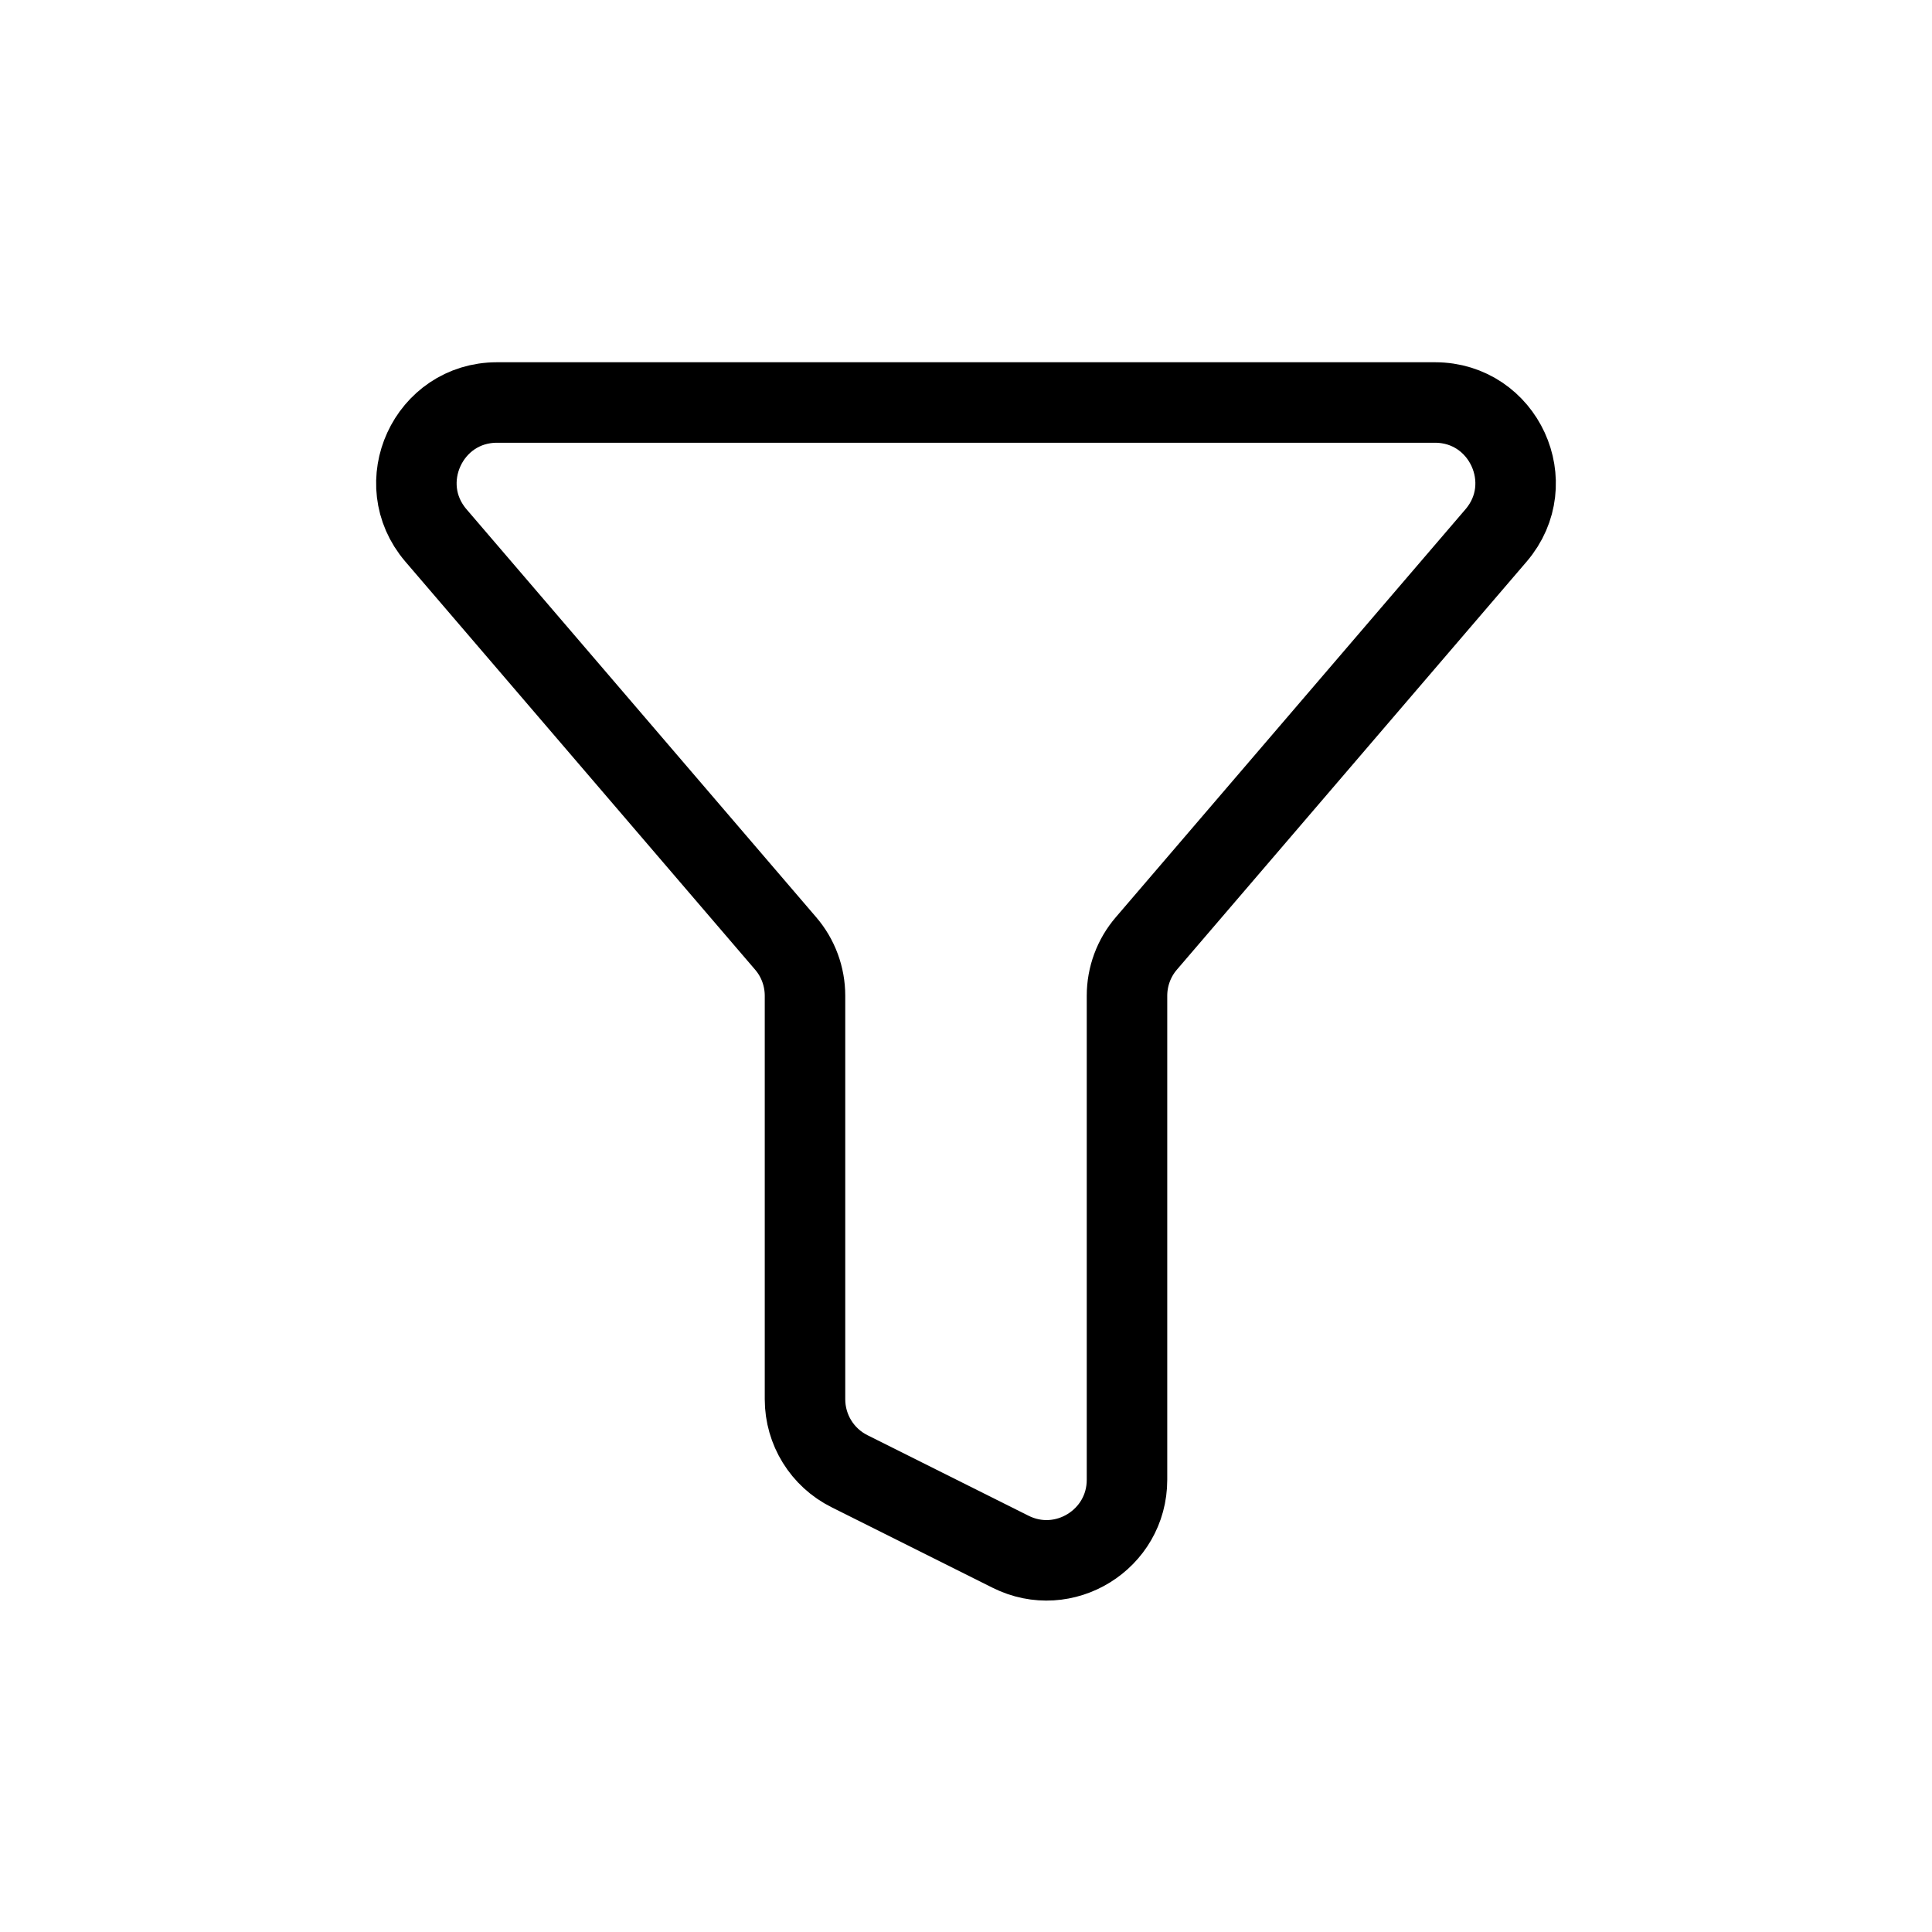
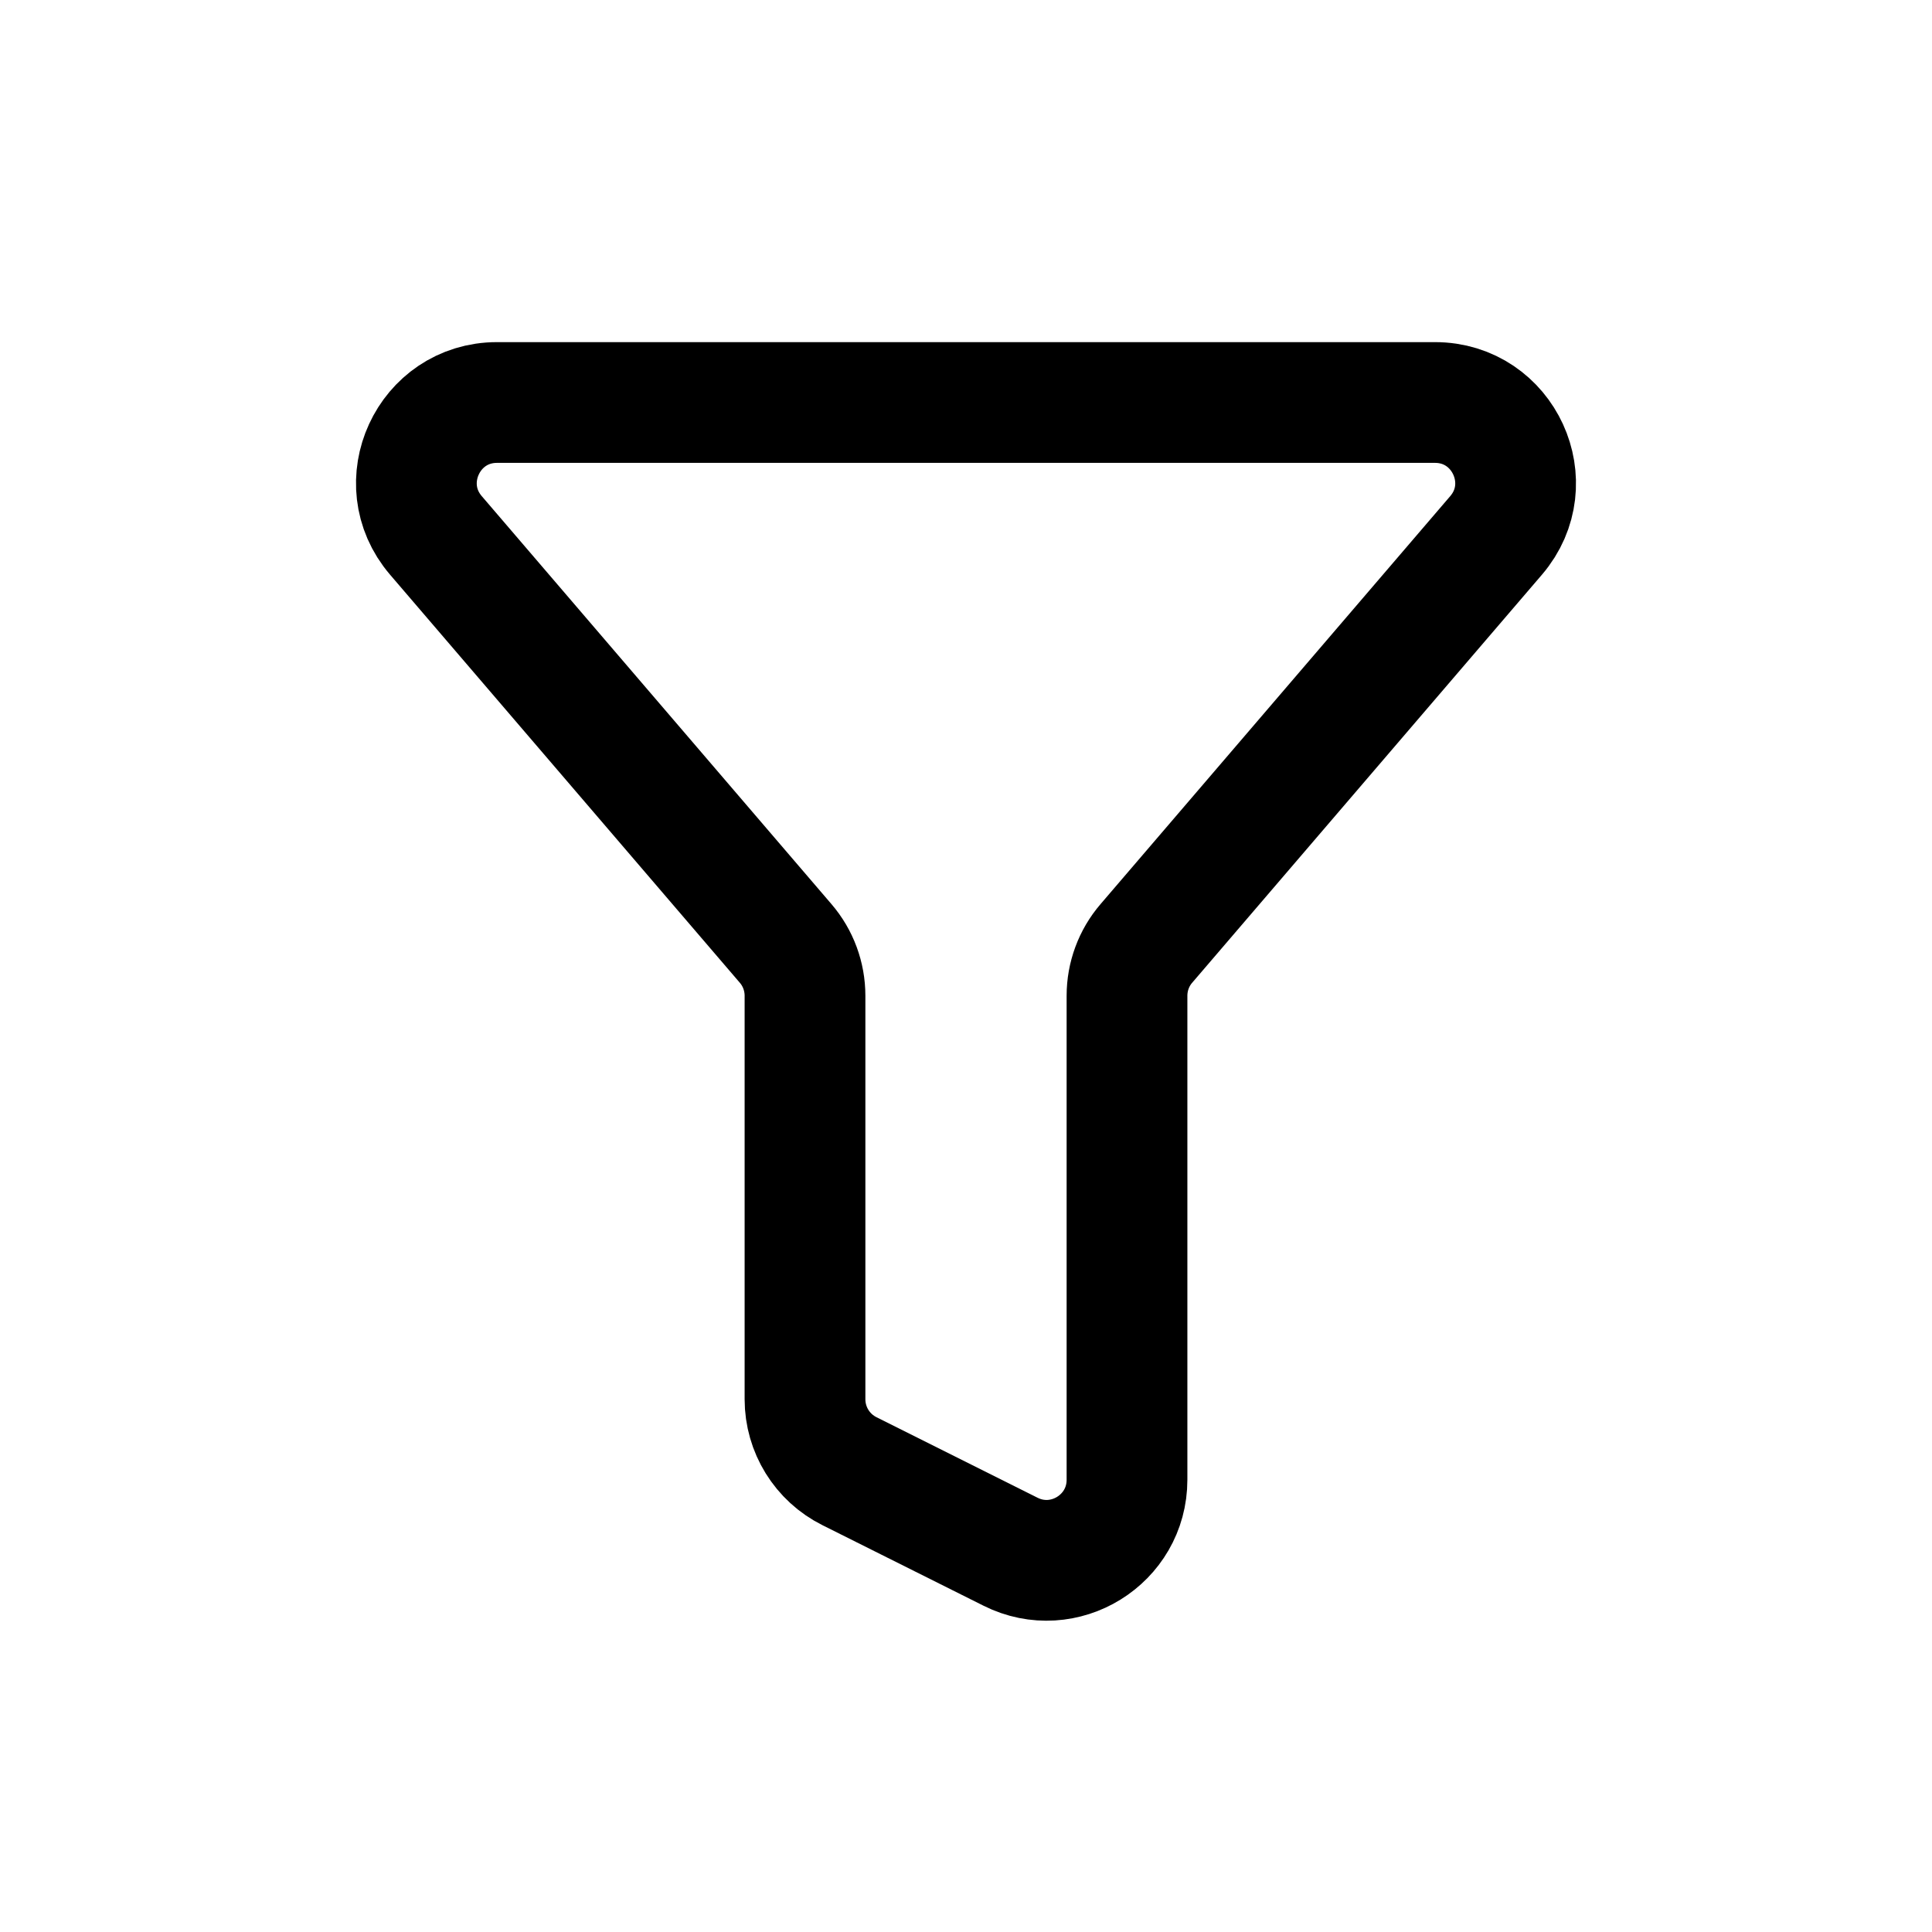
<svg xmlns="http://www.w3.org/2000/svg" width="800px" height="800px" viewBox="0 0 24 24" fill="none">
-   <path d="M17.826 5H6.174C5.32 5 4.859 6.002 5.415 6.651L9.759 11.719C9.915 11.9 10 12.131 10 12.37V17.382C10 17.761 10.214 18.107 10.553 18.276L12.553 19.276C13.218 19.609 14 19.125 14 18.382V12.37C14 12.131 14.085 11.9 14.241 11.719L18.585 6.651C19.141 6.002 18.68 5 17.826 5Z" stroke="currentColor" stroke-width="1" stroke-linecap="round" stroke-linejoin="round" />
+   <path d="M17.826 5H6.174C5.32 5 4.859 6.002 5.415 6.651L9.759 11.719C9.915 11.9 10 12.131 10 12.37V17.382C10 17.761 10.214 18.107 10.553 18.276L12.553 19.276C13.218 19.609 14 19.125 14 18.382V12.37C14 12.131 14.085 11.9 14.241 11.719L18.585 6.651C19.141 6.002 18.68 5 17.826 5Z" stroke="currentColor" stroke-width="1.5" stroke-linecap="round" stroke-linejoin="round" />
</svg>
